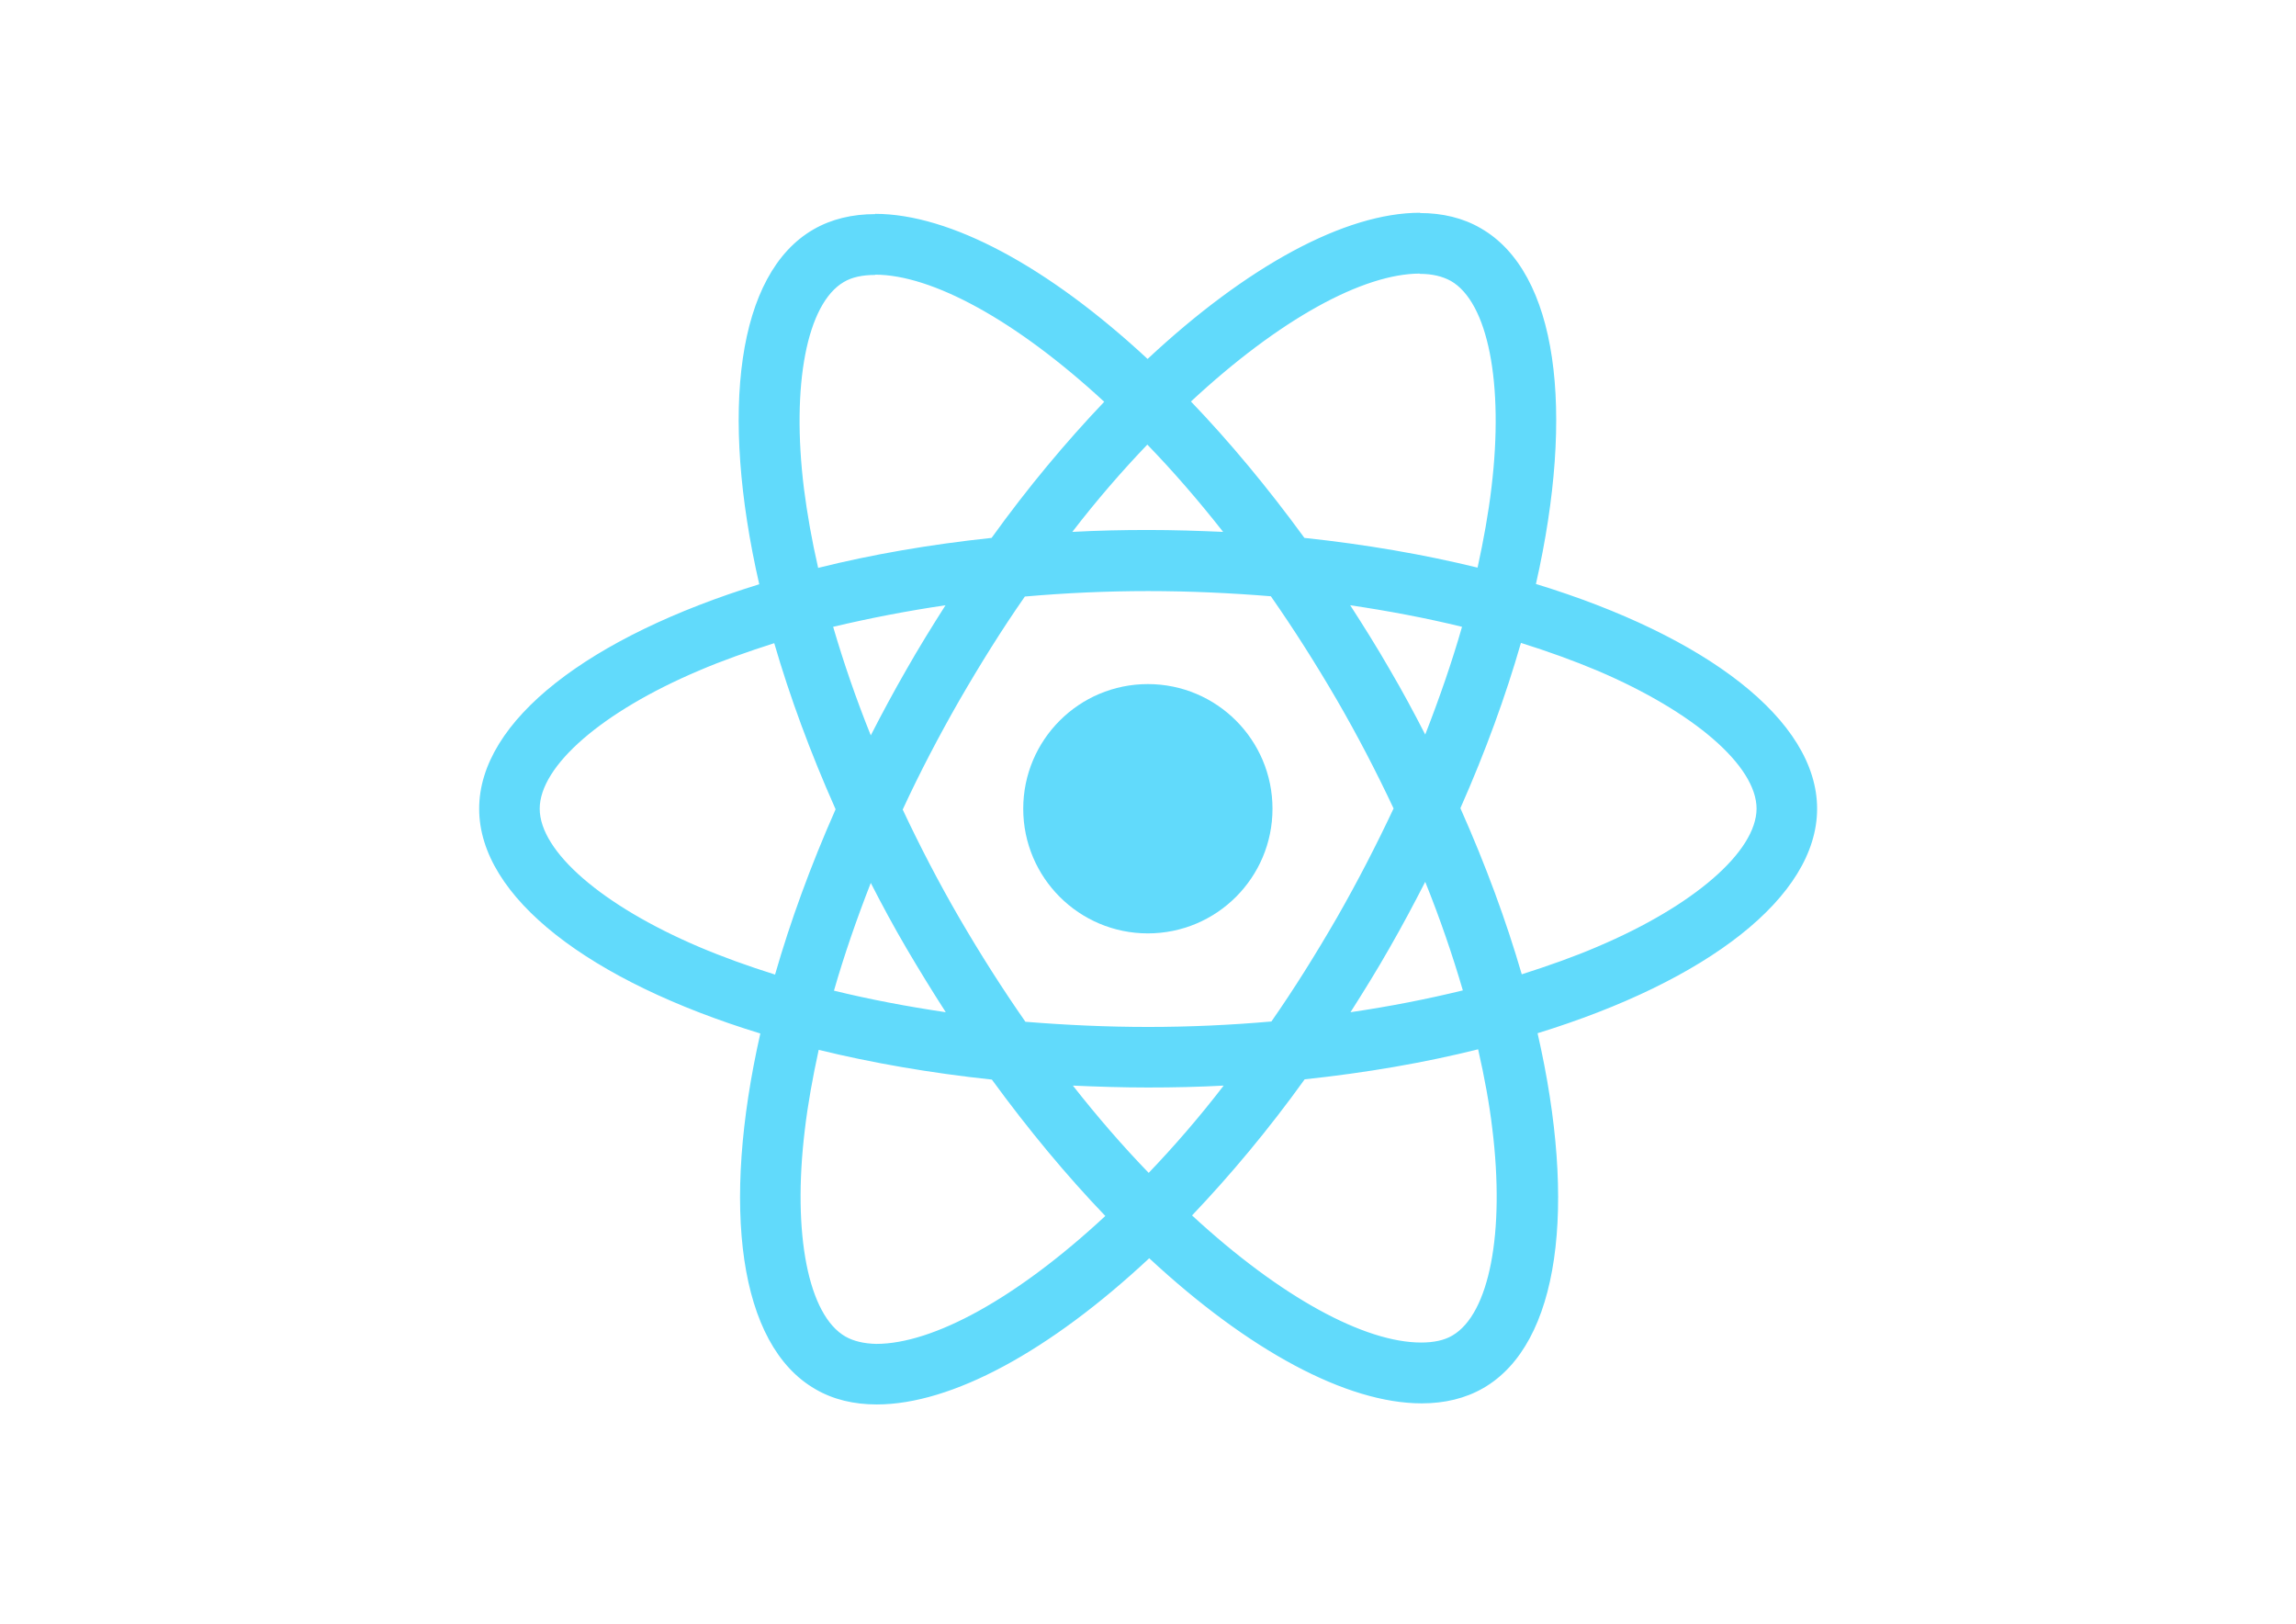
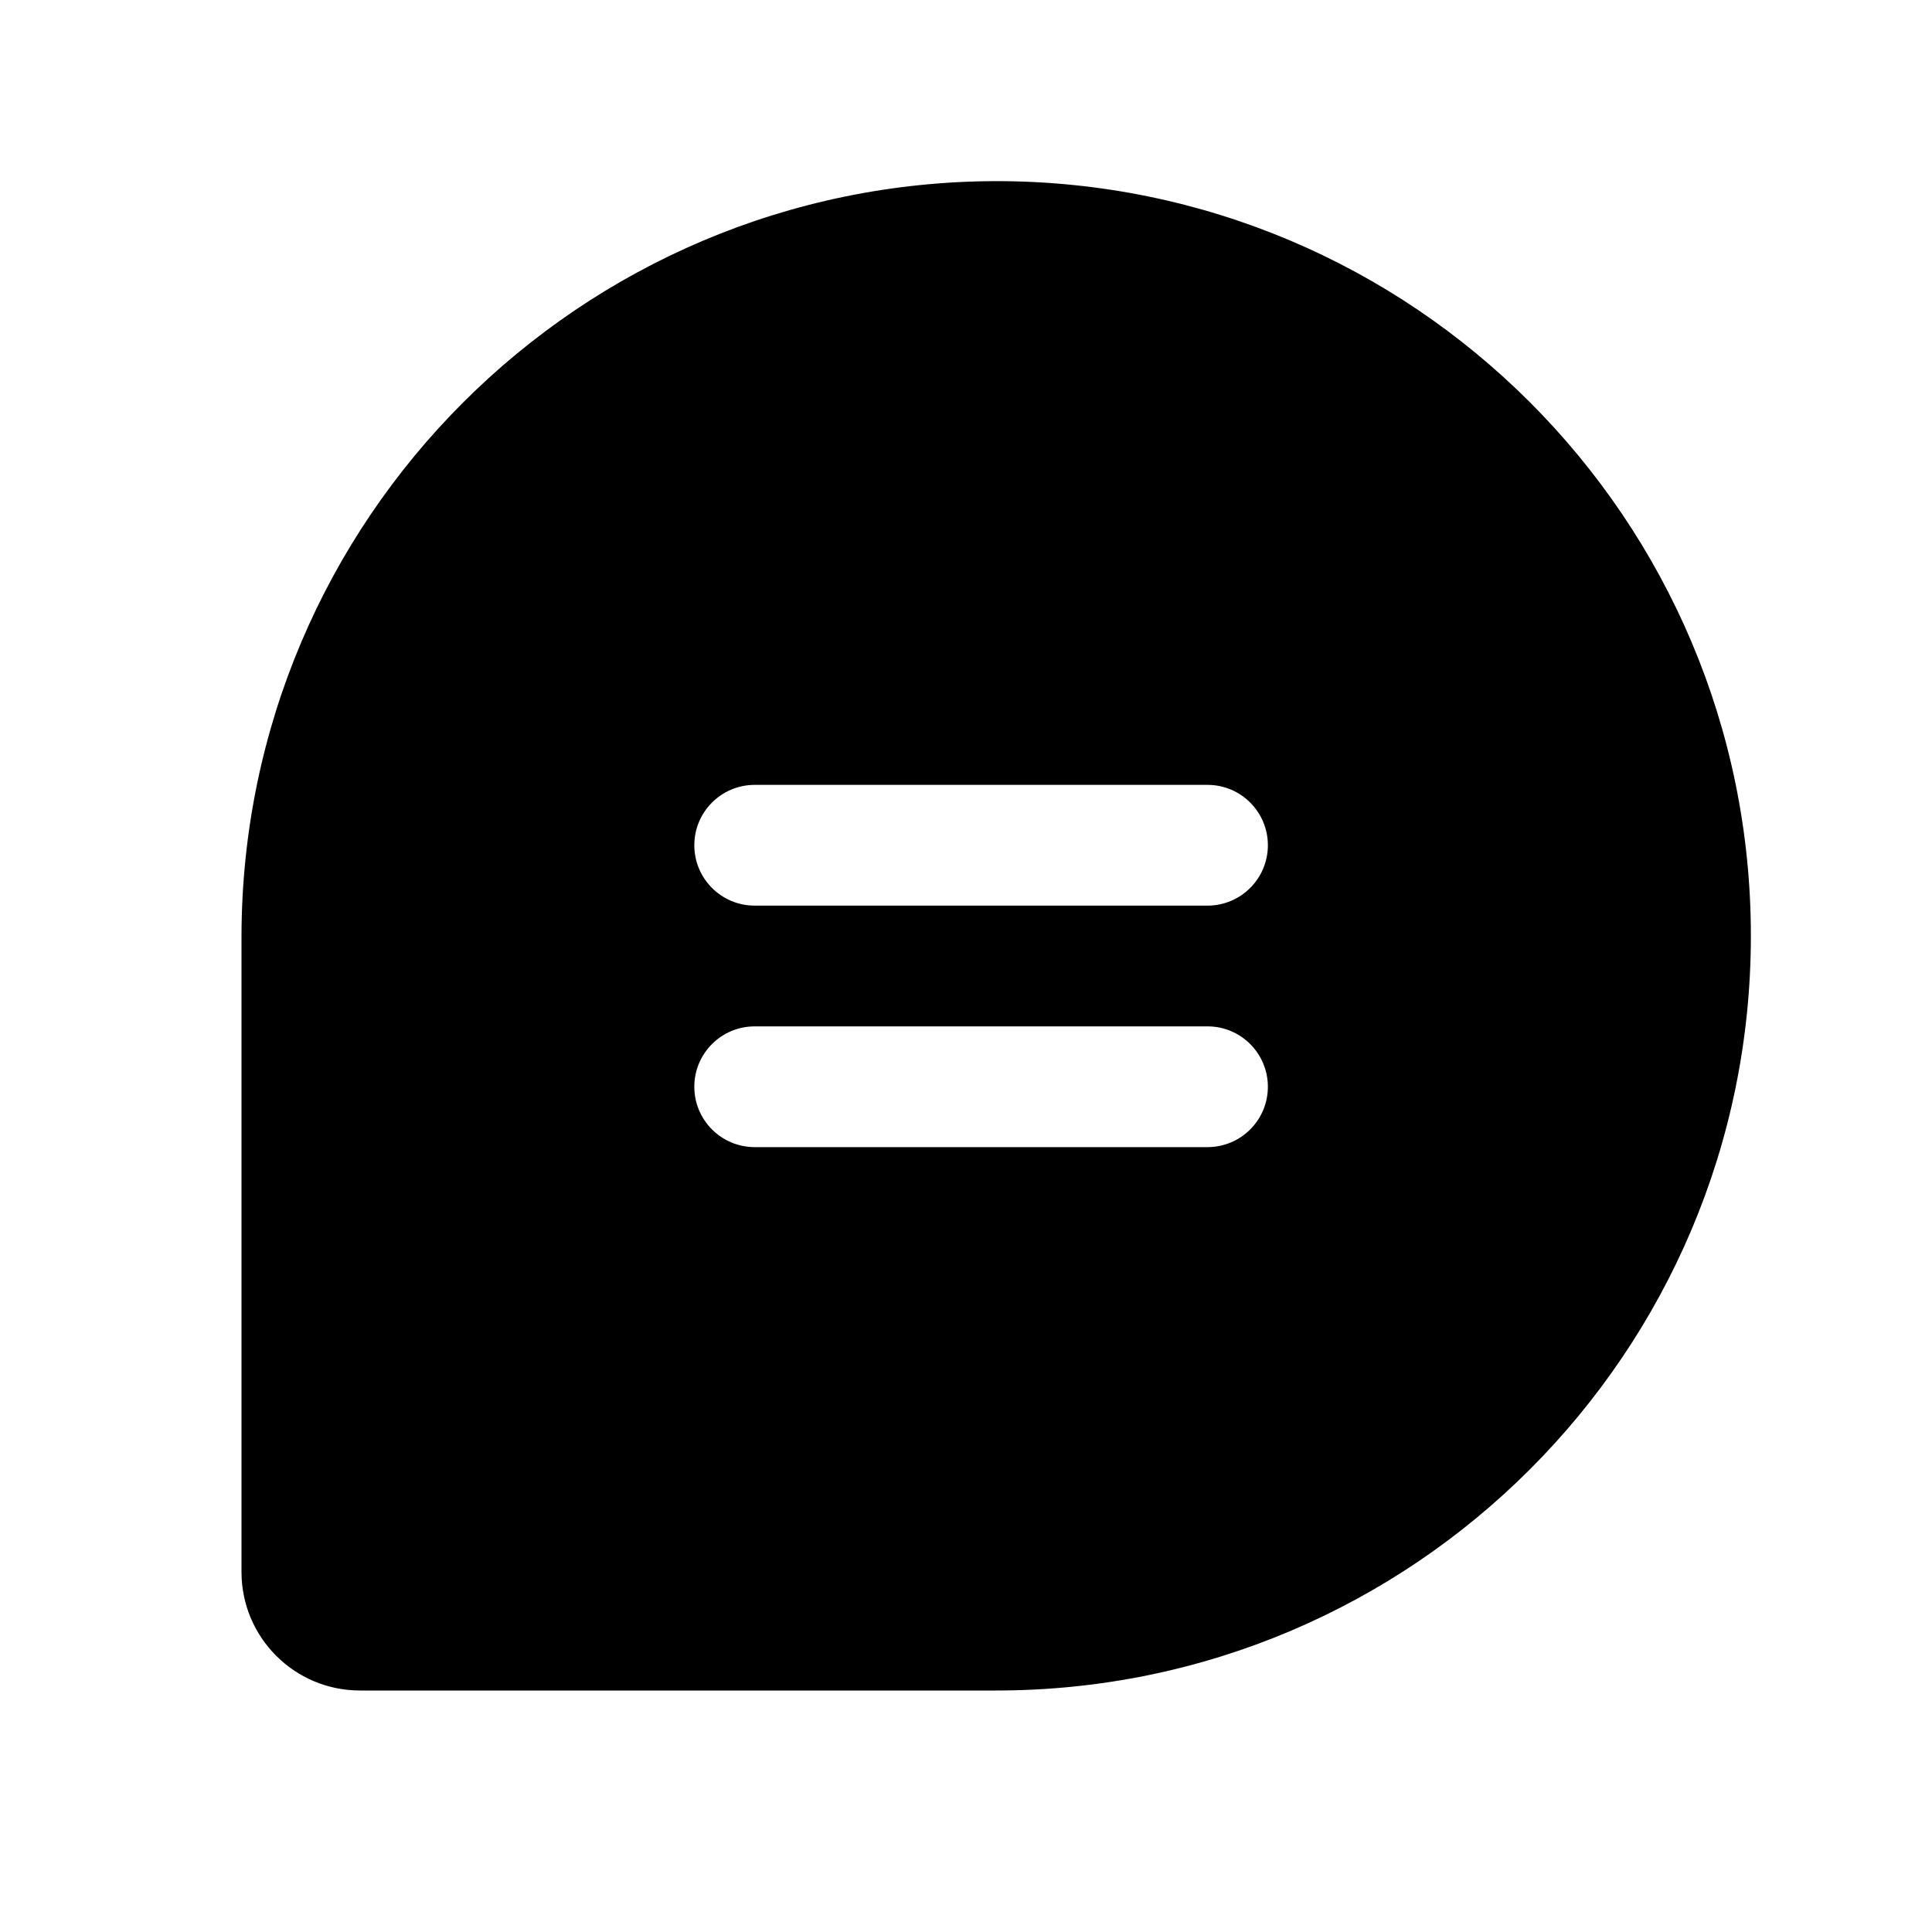
- <svg xmlns="http://www.w3.org/2000/svg" viewBox="0 0 841.9 595.3">
-   <g fill="#61DAFB">
-     <path d="M666.3 296.5c0-32.5-40.7-63.3-103.1-82.4 14.4-63.6 8-114.2-20.2-130.4-6.5-3.8-14.1-5.6-22.4-5.6v22.3c4.6 0 8.3.9 11.4 2.6 13.6 7.8 19.5 37.5 14.9 75.7-1.1 9.4-2.9 19.3-5.1 29.4-19.6-4.8-41-8.5-63.5-10.9-13.5-18.5-27.5-35.3-41.6-50 32.6-30.3 63.2-46.9 84-46.9V78c-27.5 0-63.5 19.6-99.9 53.6-36.4-33.8-72.4-53.2-99.9-53.2v22.3c20.7 0 51.4 16.5 84 46.6-14 14.7-28 31.4-41.3 49.9-22.6 2.4-44 6.1-63.6 11-2.3-10-4-19.7-5.2-29-4.7-38.2 1.1-67.9 14.6-75.8 3-1.8 6.9-2.6 11.5-2.6V78.5c-8.4 0-16 1.8-22.6 5.6-28.1 16.2-34.4 66.7-19.9 130.1-62.2 19.2-102.7 49.9-102.7 82.3 0 32.5 40.7 63.3 103.1 82.4-14.4 63.6-8 114.2 20.2 130.4 6.5 3.8 14.1 5.6 22.5 5.6 27.5 0 63.5-19.6 99.9-53.6 36.4 33.8 72.4 53.2 99.9 53.2 8.4 0 16-1.8 22.6-5.6 28.1-16.2 34.4-66.7 19.9-130.1 62-19.1 102.5-49.9 102.5-82.3zm-130.2-66.7c-3.7 12.9-8.3 26.2-13.5 39.5-4.1-8-8.4-16-13.1-24-4.6-8-9.5-15.8-14.4-23.4 14.2 2.1 27.9 4.7 41 7.9zm-45.8 106.5c-7.8 13.5-15.8 26.3-24.1 38.2-14.9 1.3-30 2-45.2 2-15.1 0-30.2-.7-45-1.9-8.3-11.9-16.4-24.6-24.2-38-7.6-13.1-14.5-26.4-20.8-39.8 6.2-13.4 13.2-26.8 20.7-39.9 7.8-13.5 15.8-26.3 24.1-38.2 14.9-1.3 30-2 45.2-2 15.1 0 30.2.7 45 1.9 8.3 11.9 16.4 24.6 24.2 38 7.6 13.1 14.5 26.4 20.8 39.8-6.3 13.4-13.2 26.8-20.7 39.9zm32.3-13c5.4 13.4 10 26.8 13.8 39.8-13.1 3.2-26.9 5.9-41.2 8 4.9-7.7 9.8-15.6 14.4-23.7 4.6-8 8.9-16.1 13-24.1zM421.2 430c-9.3-9.6-18.6-20.3-27.8-32 9 .4 18.2.7 27.5.7 9.4 0 18.7-.2 27.8-.7-9 11.7-18.3 22.4-27.5 32zm-74.4-58.9c-14.2-2.1-27.9-4.7-41-7.9 3.7-12.9 8.3-26.2 13.5-39.5 4.1 8 8.4 16 13.1 24 4.7 8 9.5 15.8 14.4 23.4zM420.7 163c9.3 9.6 18.6 20.3 27.8 32-9-.4-18.2-.7-27.5-.7-9.4 0-18.7.2-27.8.7 9-11.7 18.3-22.4 27.5-32zm-74 58.9c-4.9 7.7-9.8 15.6-14.4 23.7-4.6 8-8.9 16-13 24-5.4-13.4-10-26.8-13.8-39.8 13.1-3.1 26.9-5.8 41.2-7.9zm-90.5 125.2c-35.4-15.1-58.3-34.9-58.3-50.6 0-15.7 22.9-35.6 58.3-50.6 8.6-3.7 18-7 27.7-10.1 5.7 19.6 13.2 40 22.5 60.9-9.2 20.8-16.6 41.1-22.2 60.6-9.9-3.1-19.3-6.5-28-10.2zM310 490c-13.6-7.8-19.5-37.5-14.9-75.7 1.1-9.4 2.9-19.3 5.1-29.4 19.6 4.8 41 8.5 63.5 10.9 13.5 18.5 27.5 35.3 41.6 50-32.6 30.3-63.2 46.9-84 46.9-4.5-.1-8.3-1-11.3-2.7zm237.2-76.2c4.7 38.2-1.1 67.9-14.6 75.8-3 1.8-6.9 2.6-11.5 2.6-20.7 0-51.4-16.5-84-46.6 14-14.7 28-31.4 41.3-49.9 22.6-2.4 44-6.1 63.6-11 2.3 10.1 4.1 19.8 5.2 29.1zm38.5-66.7c-8.6 3.7-18 7-27.7 10.1-5.7-19.6-13.2-40-22.5-60.9 9.2-20.8 16.6-41.1 22.2-60.6 9.9 3.1 19.3 6.5 28.1 10.2 35.4 15.1 58.3 34.9 58.3 50.6-.1 15.7-23 35.6-58.4 50.6zM320.8 78.4z" />
-     <circle cx="420.9" cy="296.5" r="45.7" />
-     <path d="M520.5 78.1z" />
-   </g>
+ <svg width="1em" height="1em" viewBox="0 0 256 256">
+   <path d="M132 24A100.2 100.2 0 0 0 32 124v84.3A15.7 15.7 0 0 0 47.7 224H132a100 100 0 0 0 0-200zm28 128h-60a8 8 0 0 1 0-16h60a8 8 0 0 1 0 16zm0-32h-60a8 8 0 0 1 0-16h60a8 8 0 0 1 0 16z" fill="currentColor" />
</svg>
